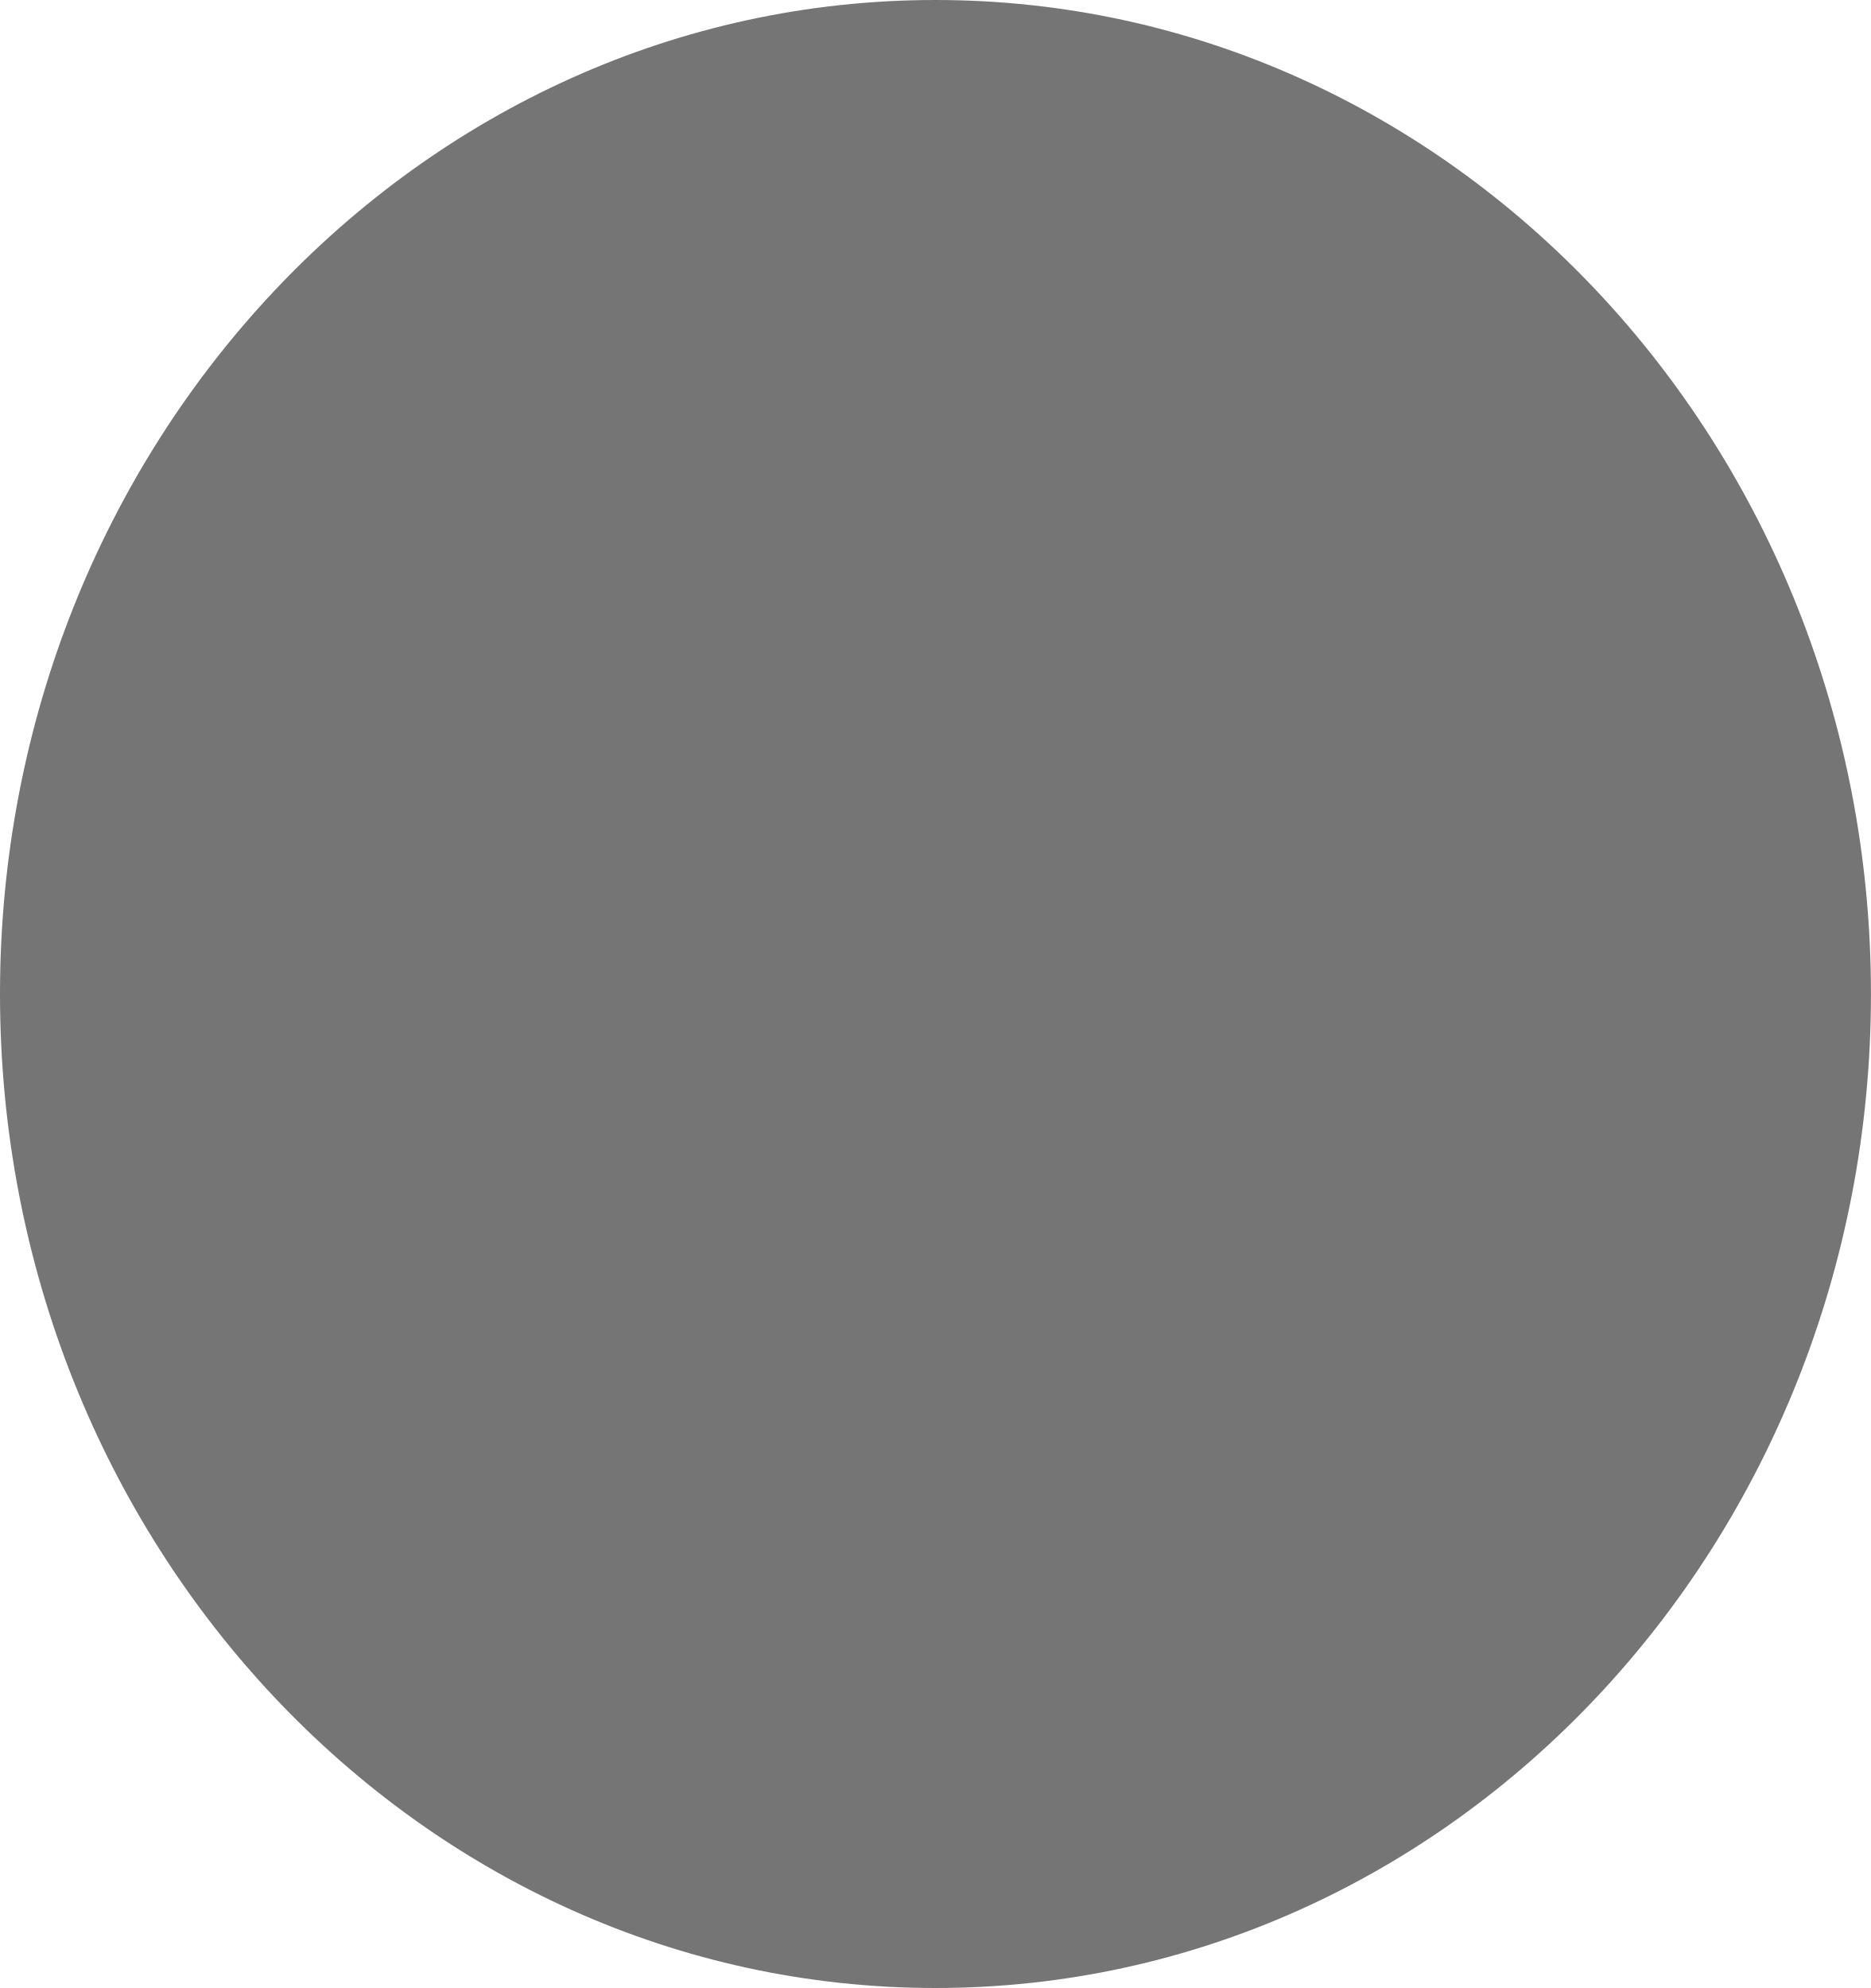
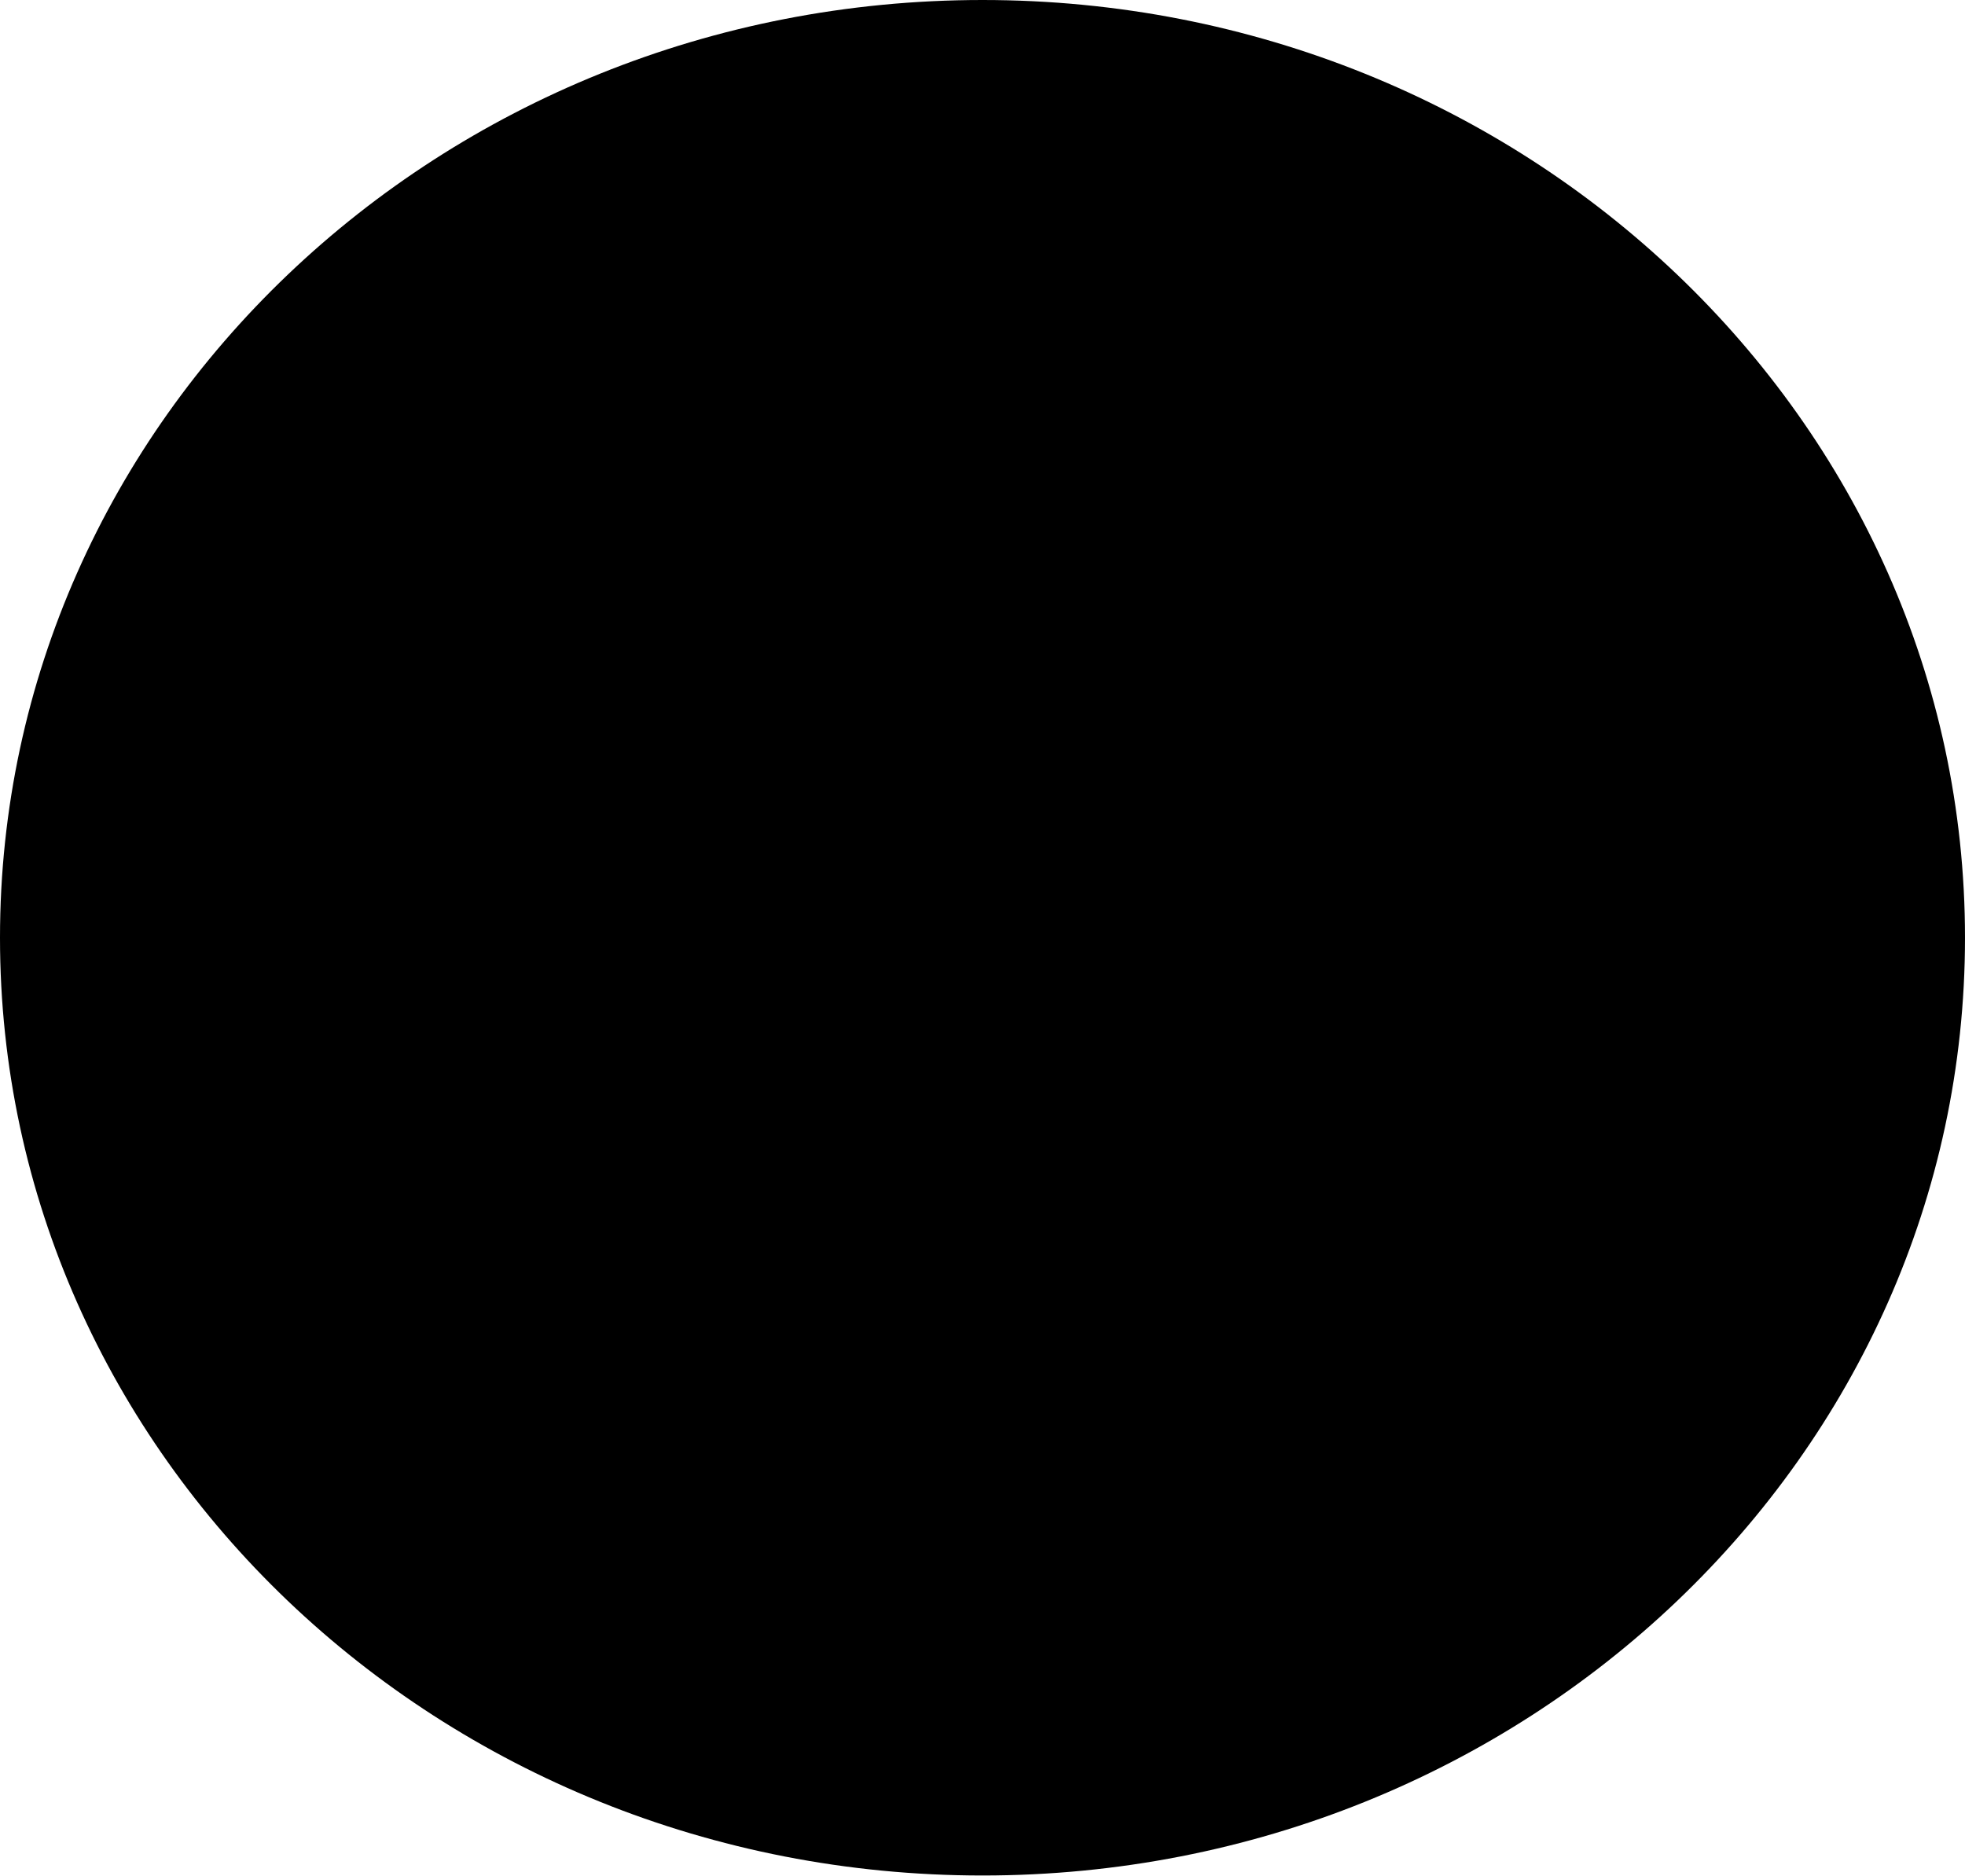
- <svg xmlns="http://www.w3.org/2000/svg" width="16" height="17" viewBox="0 0 16 17" fill="none">
-   <path d="M16 8.5C16 3.806 12.418 0 8 0C3.582 0 0 3.806 0 8.5C0 13.194 3.582 17 8 17C12.418 17 16 13.194 16 8.5Z" fill="#757575" />
+ <svg xmlns="http://www.w3.org/2000/svg" width="22" height="21" viewBox="0 0 22 21" fill="none">
+   <path d="M22 10.5C22 4.701 17.075 0 11 0C4.925 0 0 4.701 0 10.5C0 16.299 4.925 21 11 21C17.075 21 22 16.299 22 10.5Z" fill="black" />
</svg>
